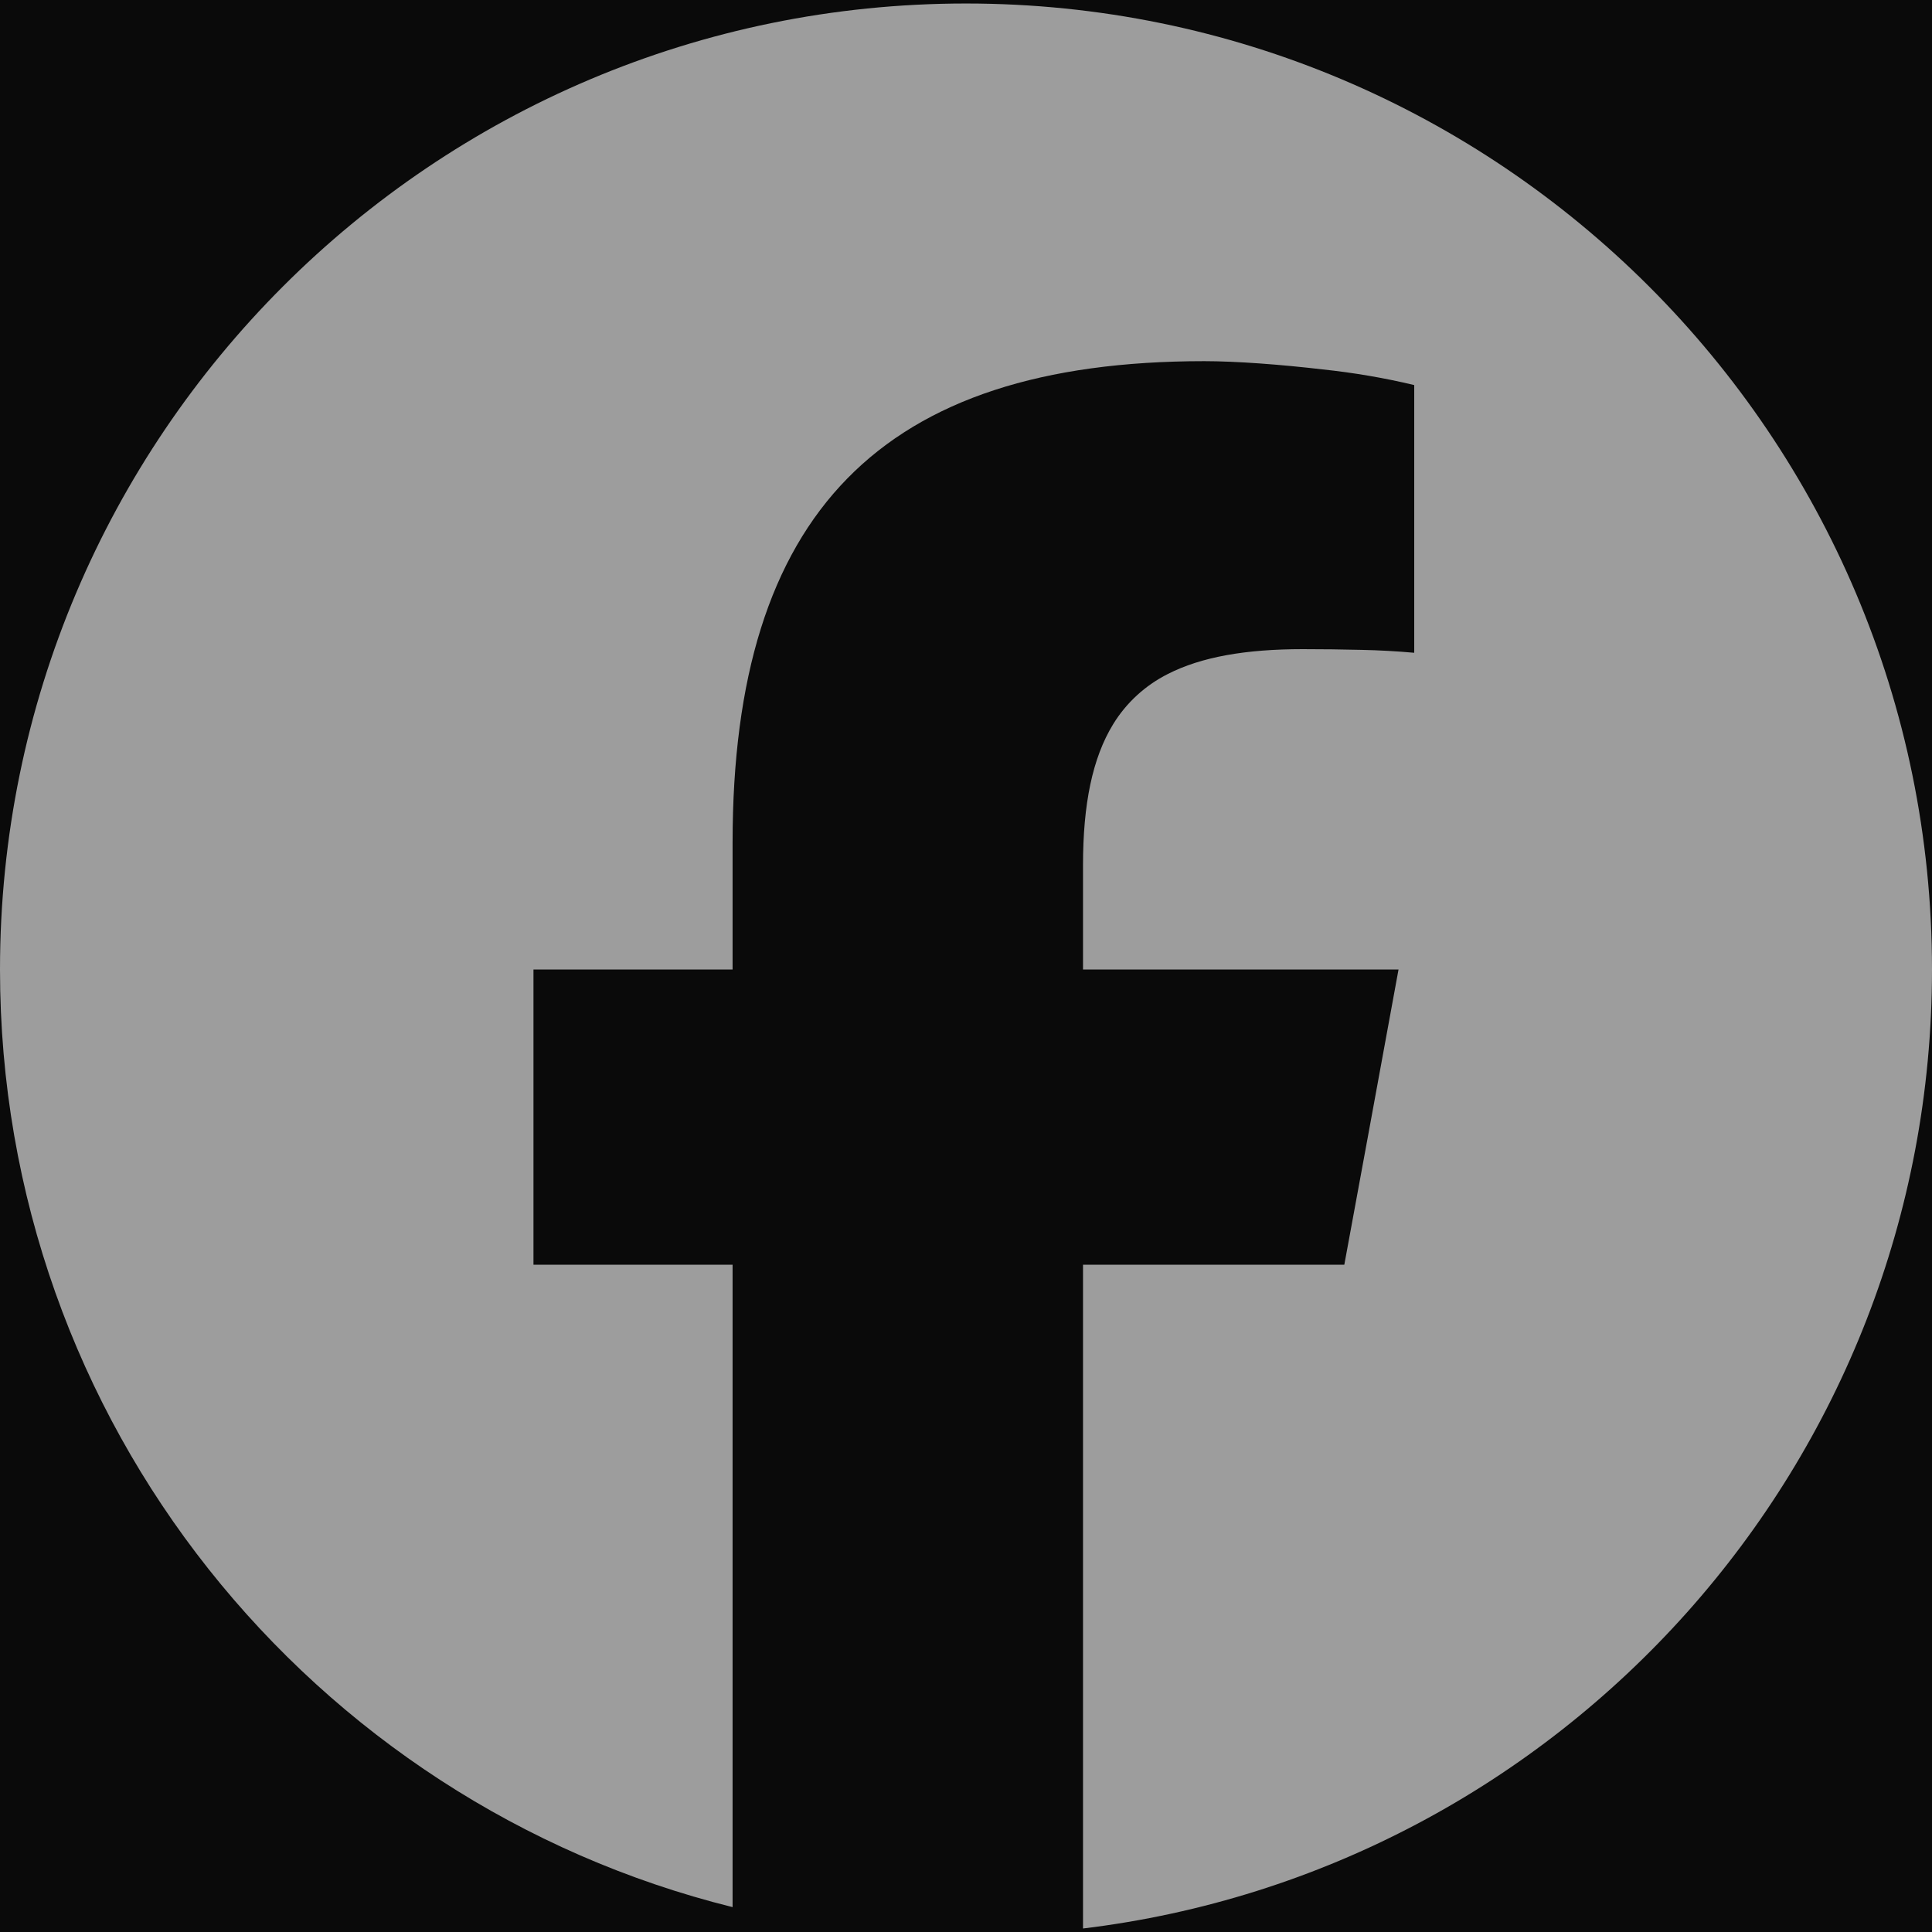
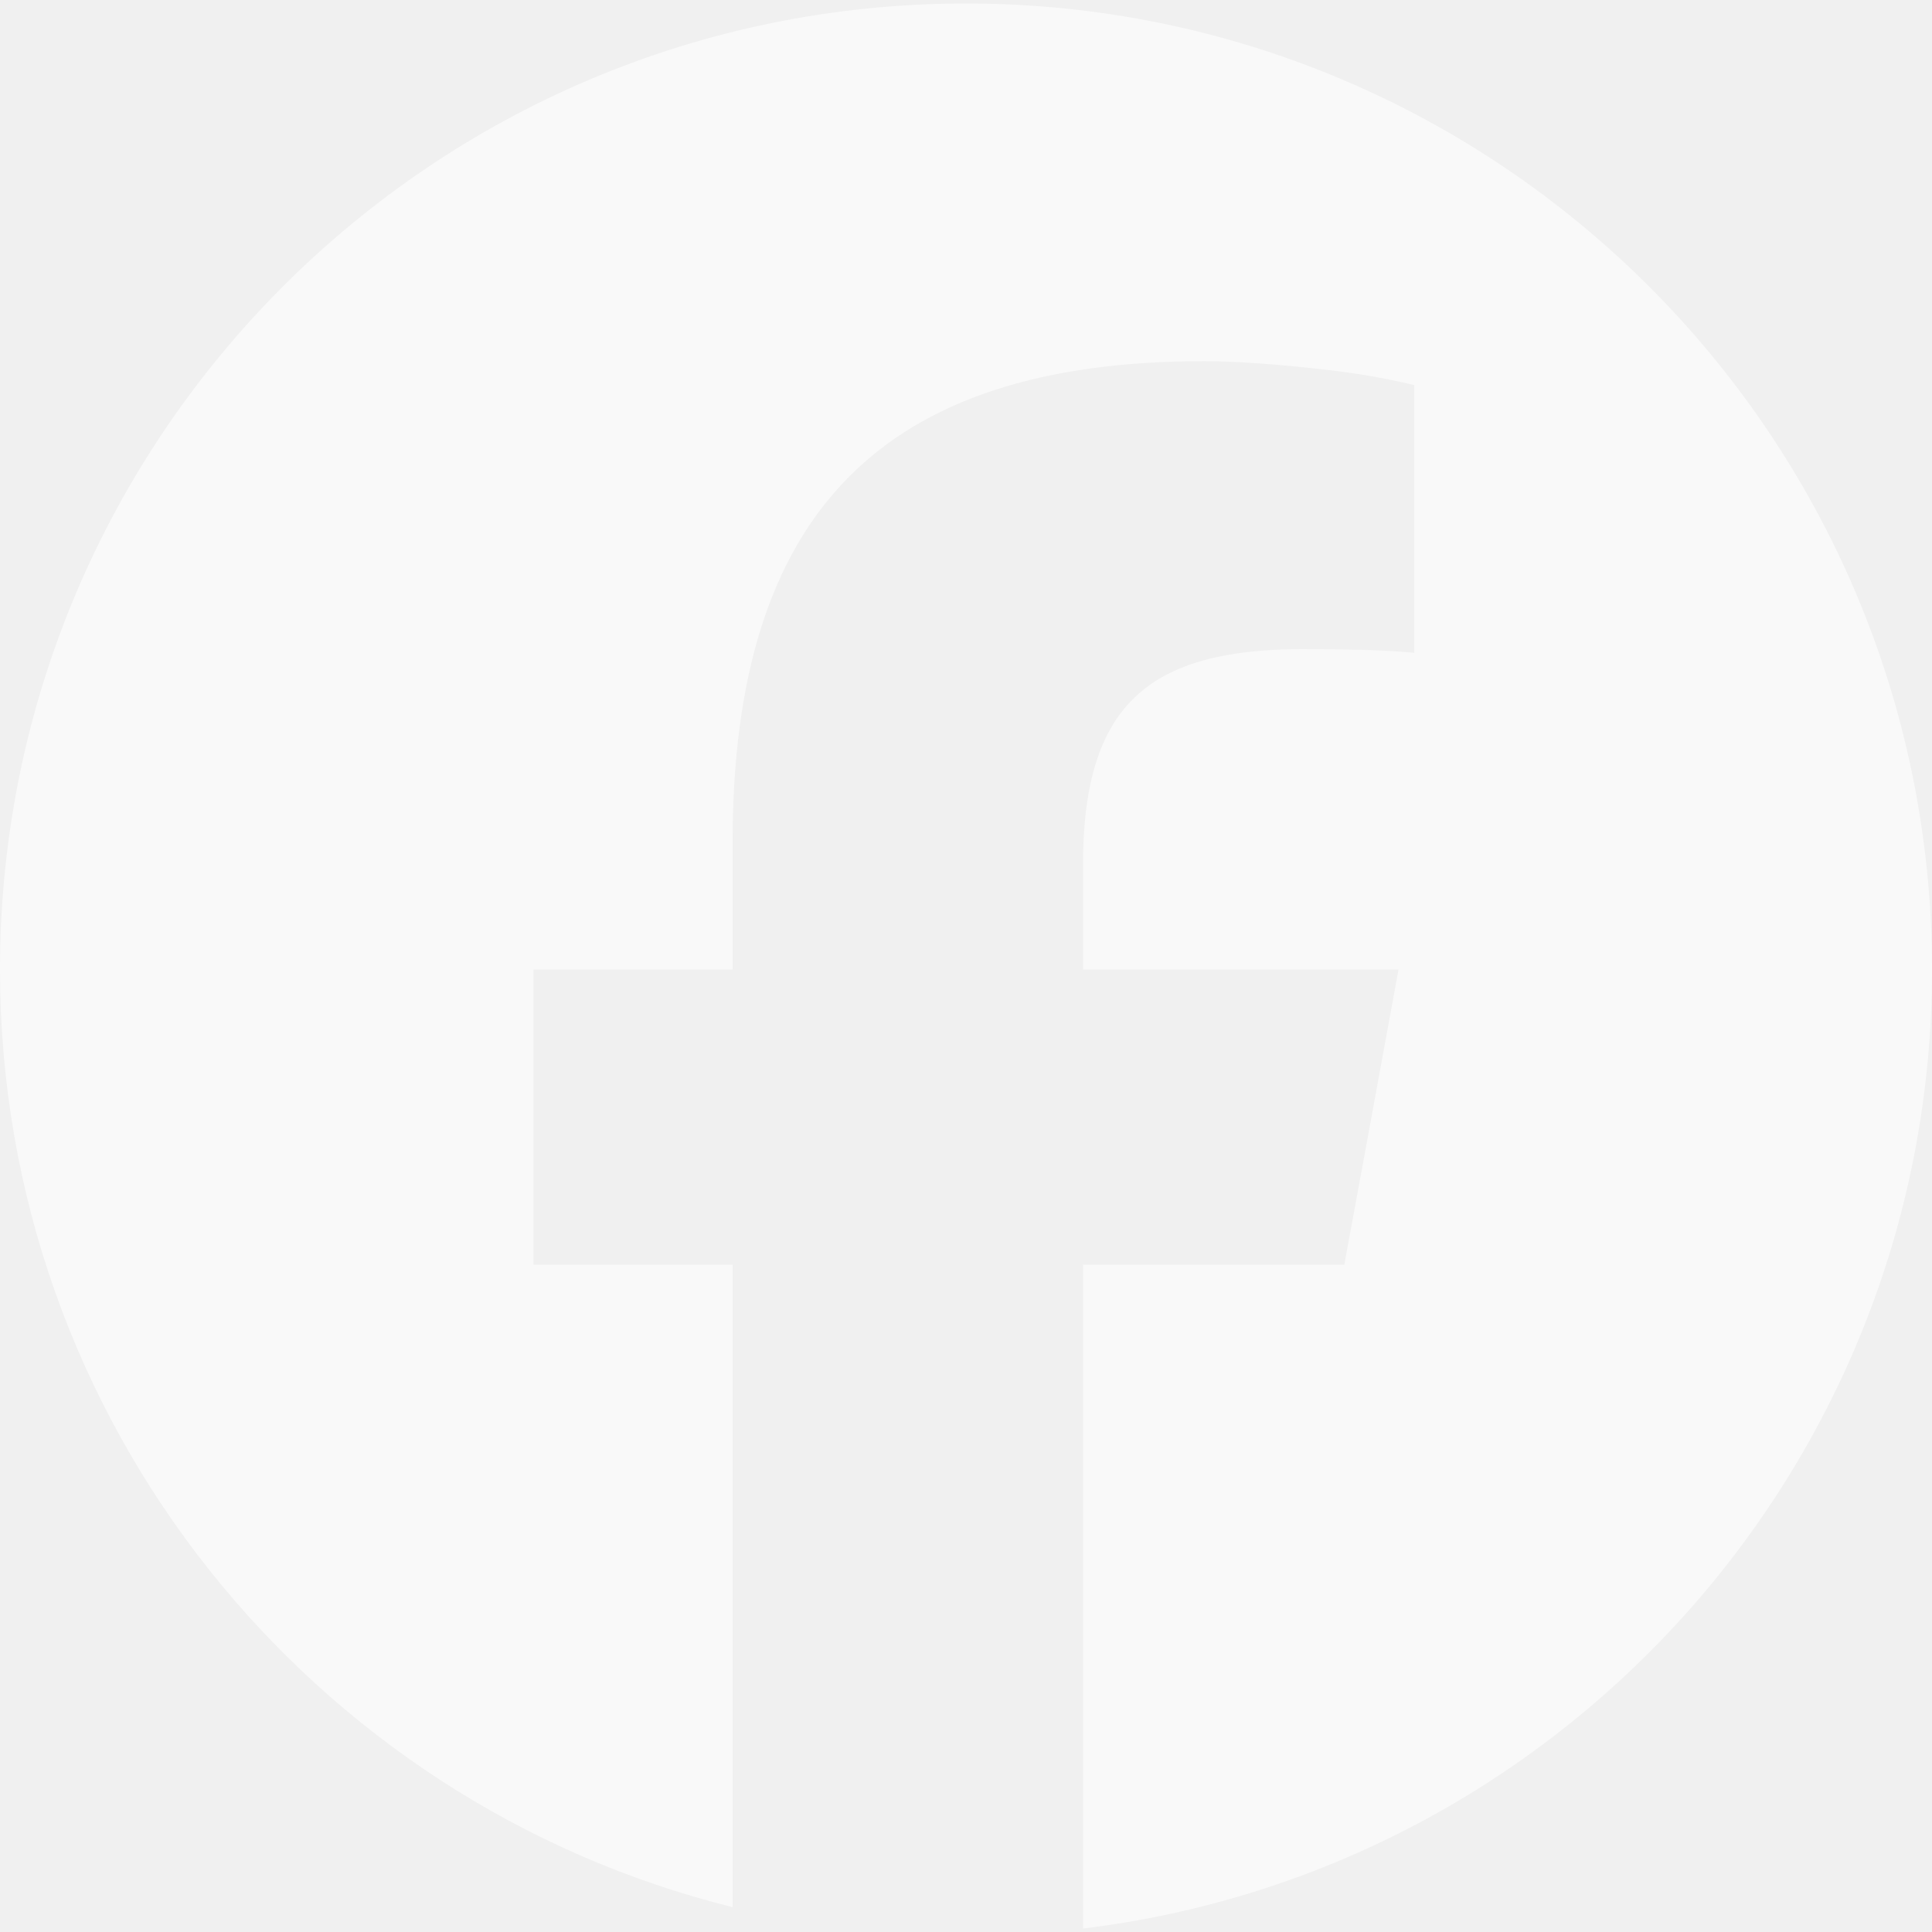
<svg xmlns="http://www.w3.org/2000/svg" width="16" height="16" viewBox="0 0 16 16" fill="none">
-   <rect width="16" height="16" fill="#D8DDE1" />
  <g id="Footer 2026">
-     <path d="M-1594 -297C-1594 -298.105 -1593.1 -299 -1592 -299H428C429.105 -299 430 -298.105 430 -297V2178C430 2179.1 429.105 2180 428 2180H-1592C-1593.1 2180 -1594 2179.1 -1594 2178V-297Z" fill="#3F3F3F" />
-     <path d="M-1592 -299V-298H428V-299V-300H-1592V-299ZM430 -297H429V2178H430H431V-297H430ZM428 2180V2179H-1592V2180V2181H428V2180ZM-1594 2178H-1593V-297H-1594H-1595V2178H-1594ZM-1592 2180V2179C-1592.55 2179 -1593 2178.55 -1593 2178H-1594H-1595C-1595 2179.66 -1593.66 2181 -1592 2181V2180ZM430 2178H429C429 2178.55 428.552 2179 428 2179V2180V2181C429.657 2181 431 2179.66 431 2178H430ZM428 -299V-298C428.552 -298 429 -297.552 429 -297H430H431C431 -298.657 429.657 -300 428 -300V-299ZM-1592 -299V-300C-1593.66 -300 -1595 -298.657 -1595 -297H-1594H-1593C-1593 -297.552 -1592.55 -298 -1592 -298V-299Z" fill="black" fill-opacity="0.1" />
    <g id="footer-lg">
-       <rect x="-1387.5" y="-90.5" width="1471" height="869" rx="4.5" stroke="#8A38F5" stroke-dasharray="10 5" />
      <g id="Property 1=Default">
        <g id="Container">
-           <rect width="1440" height="88" transform="translate(-1372 -19)" fill="#0A0A0A" />
          <g id="Container_2">
            <g id="Right">
              <g id="socials" opacity="0.6">
                <g id="Facebook Icon" clip-path="url(#clip0_263_1359)">
                  <path id="Vector" d="M6.067 15.794V10.474H4.418V8.029H6.067V6.976C6.067 4.253 7.299 2.991 9.973 2.991C10.24 2.991 10.609 3.019 10.951 3.059C11.207 3.086 11.462 3.129 11.712 3.189V5.406C11.567 5.393 11.422 5.385 11.277 5.382C11.114 5.378 10.951 5.376 10.788 5.376C10.317 5.376 9.949 5.44 9.671 5.582C9.485 5.676 9.328 5.819 9.219 5.997C9.047 6.277 8.969 6.66 8.969 7.165V8.029H11.582L11.325 9.431L11.133 10.474H8.969V15.971C12.931 15.492 16 12.119 16 8.029C16 3.611 12.418 0.029 8 0.029C3.582 0.029 0 3.611 0 8.029C0 11.781 2.583 14.929 6.067 15.794Z" fill="white" />
                </g>
              </g>
            </g>
          </g>
        </g>
      </g>
    </g>
  </g>
  <defs>
    <clipPath id="clip0_263_1359">
      <rect width="16" height="16" fill="white" />
    </clipPath>
  </defs>
</svg>
